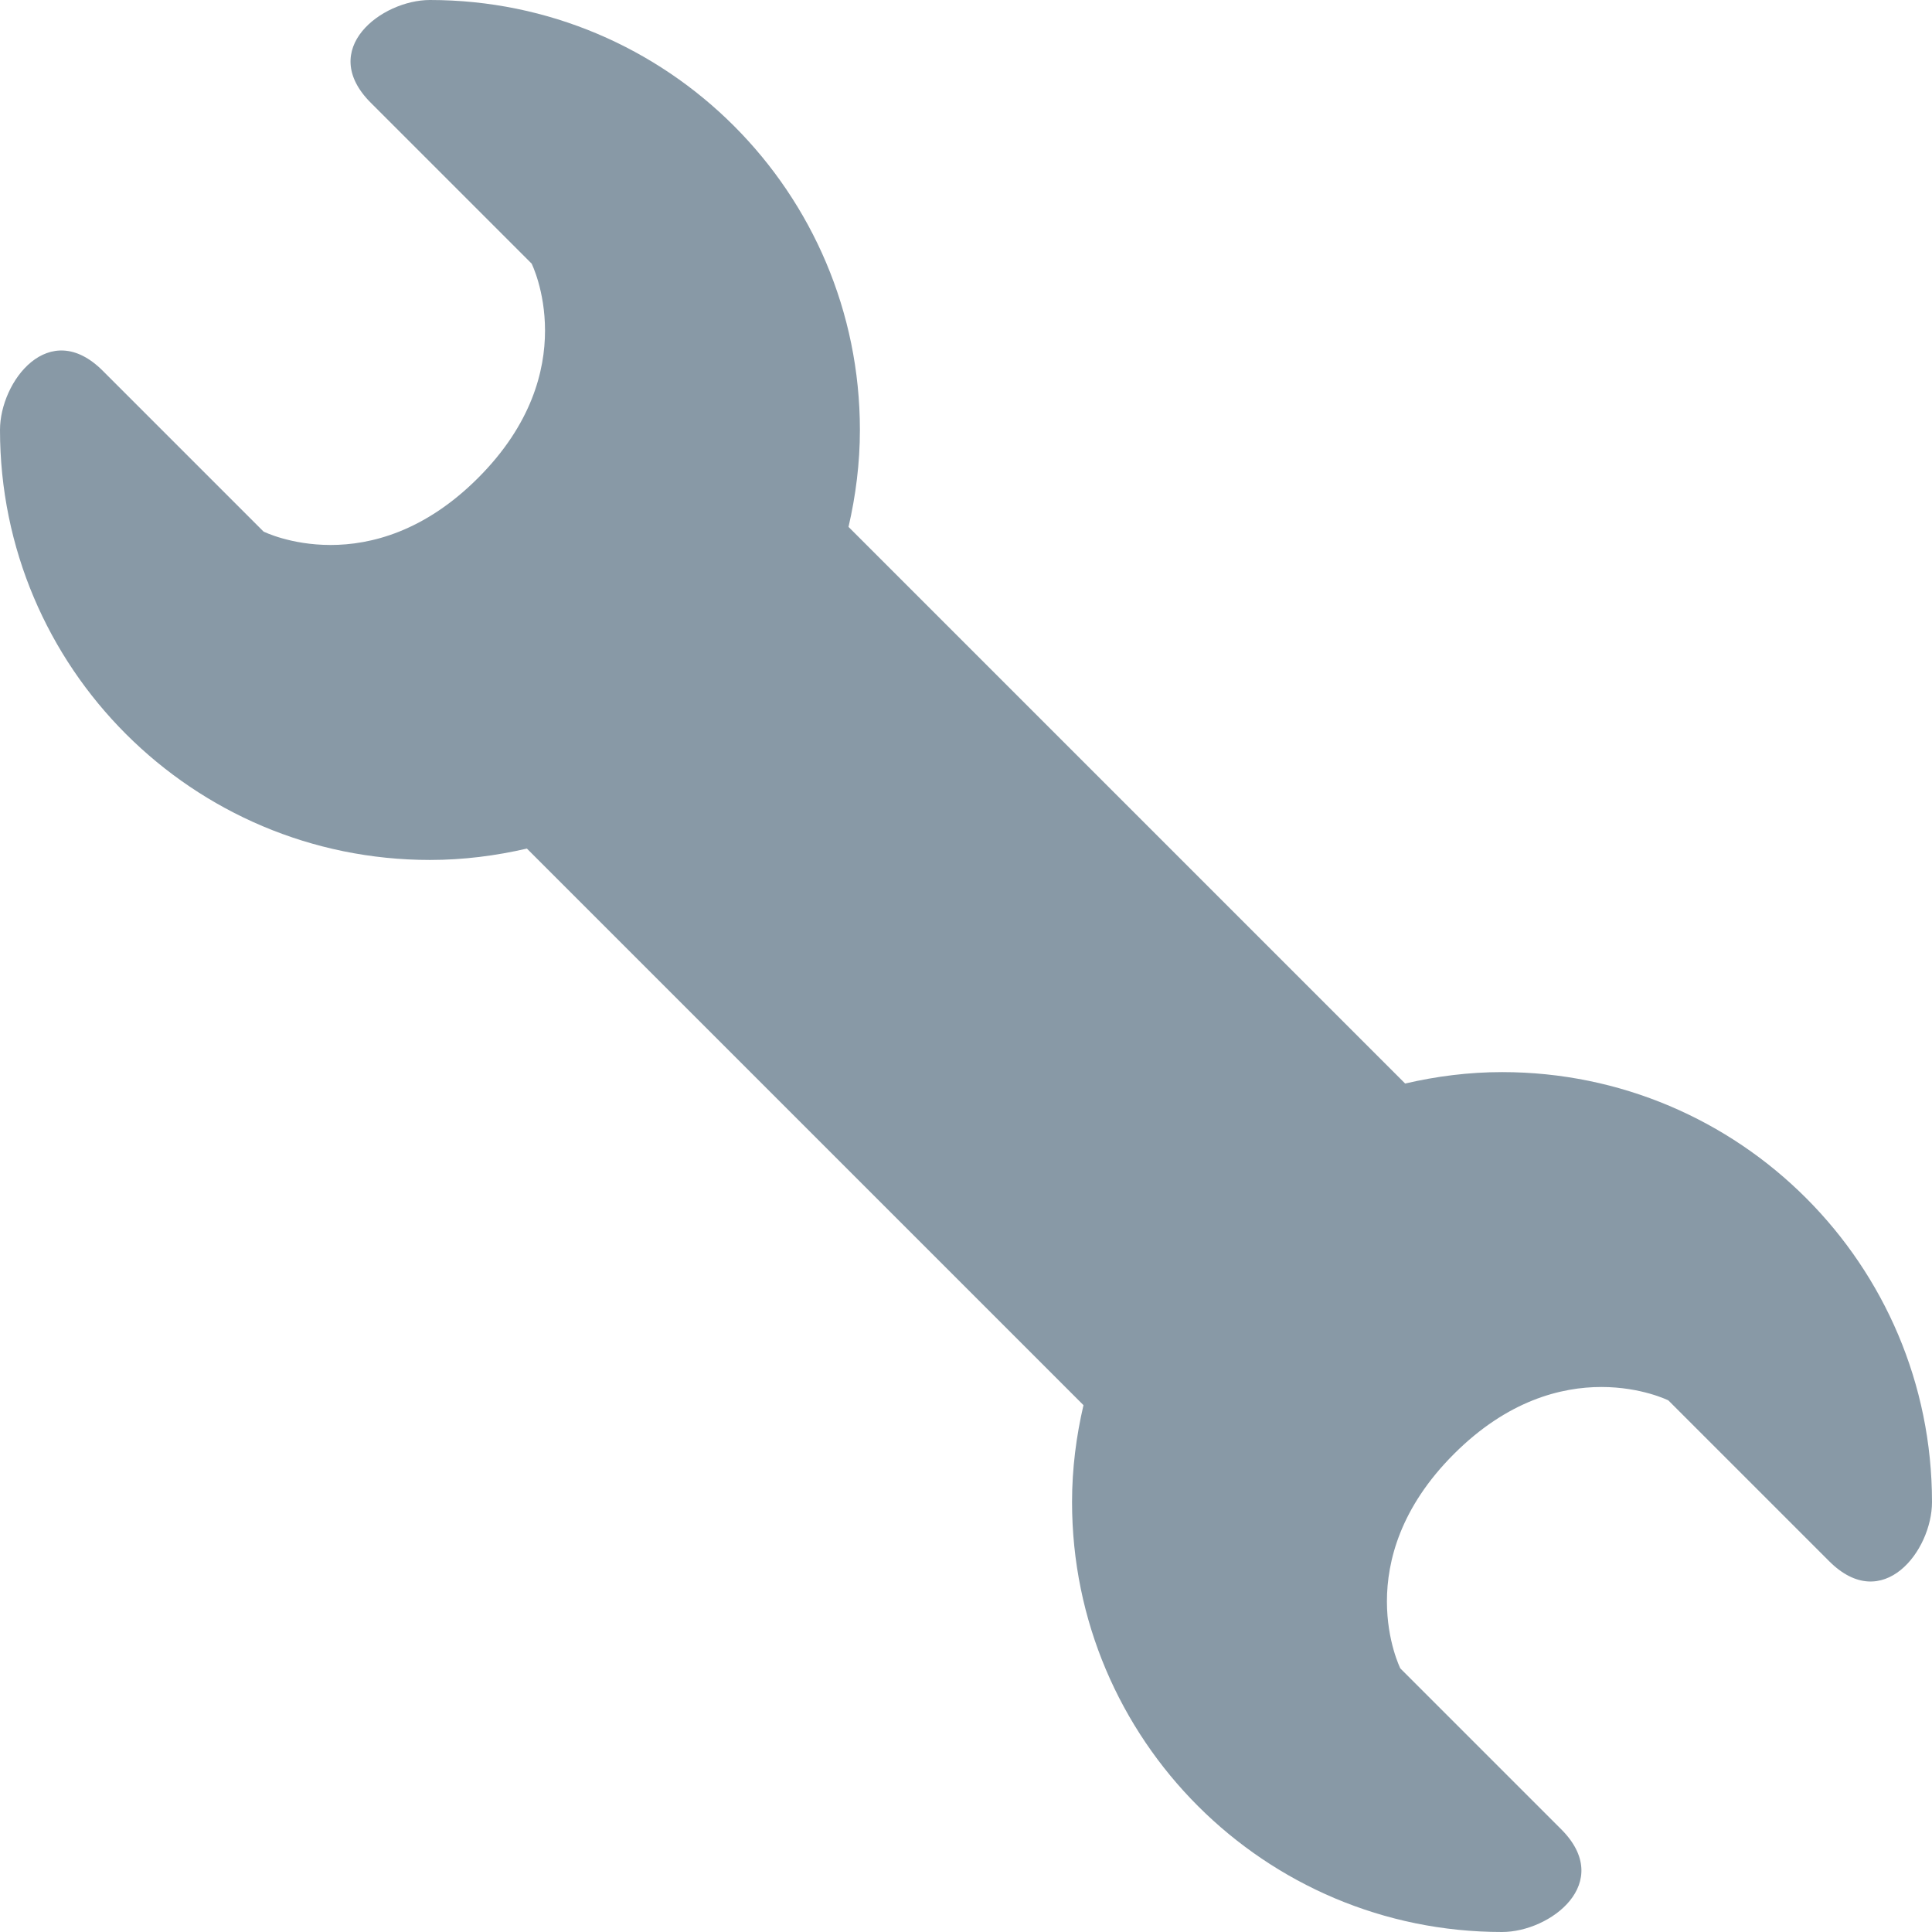
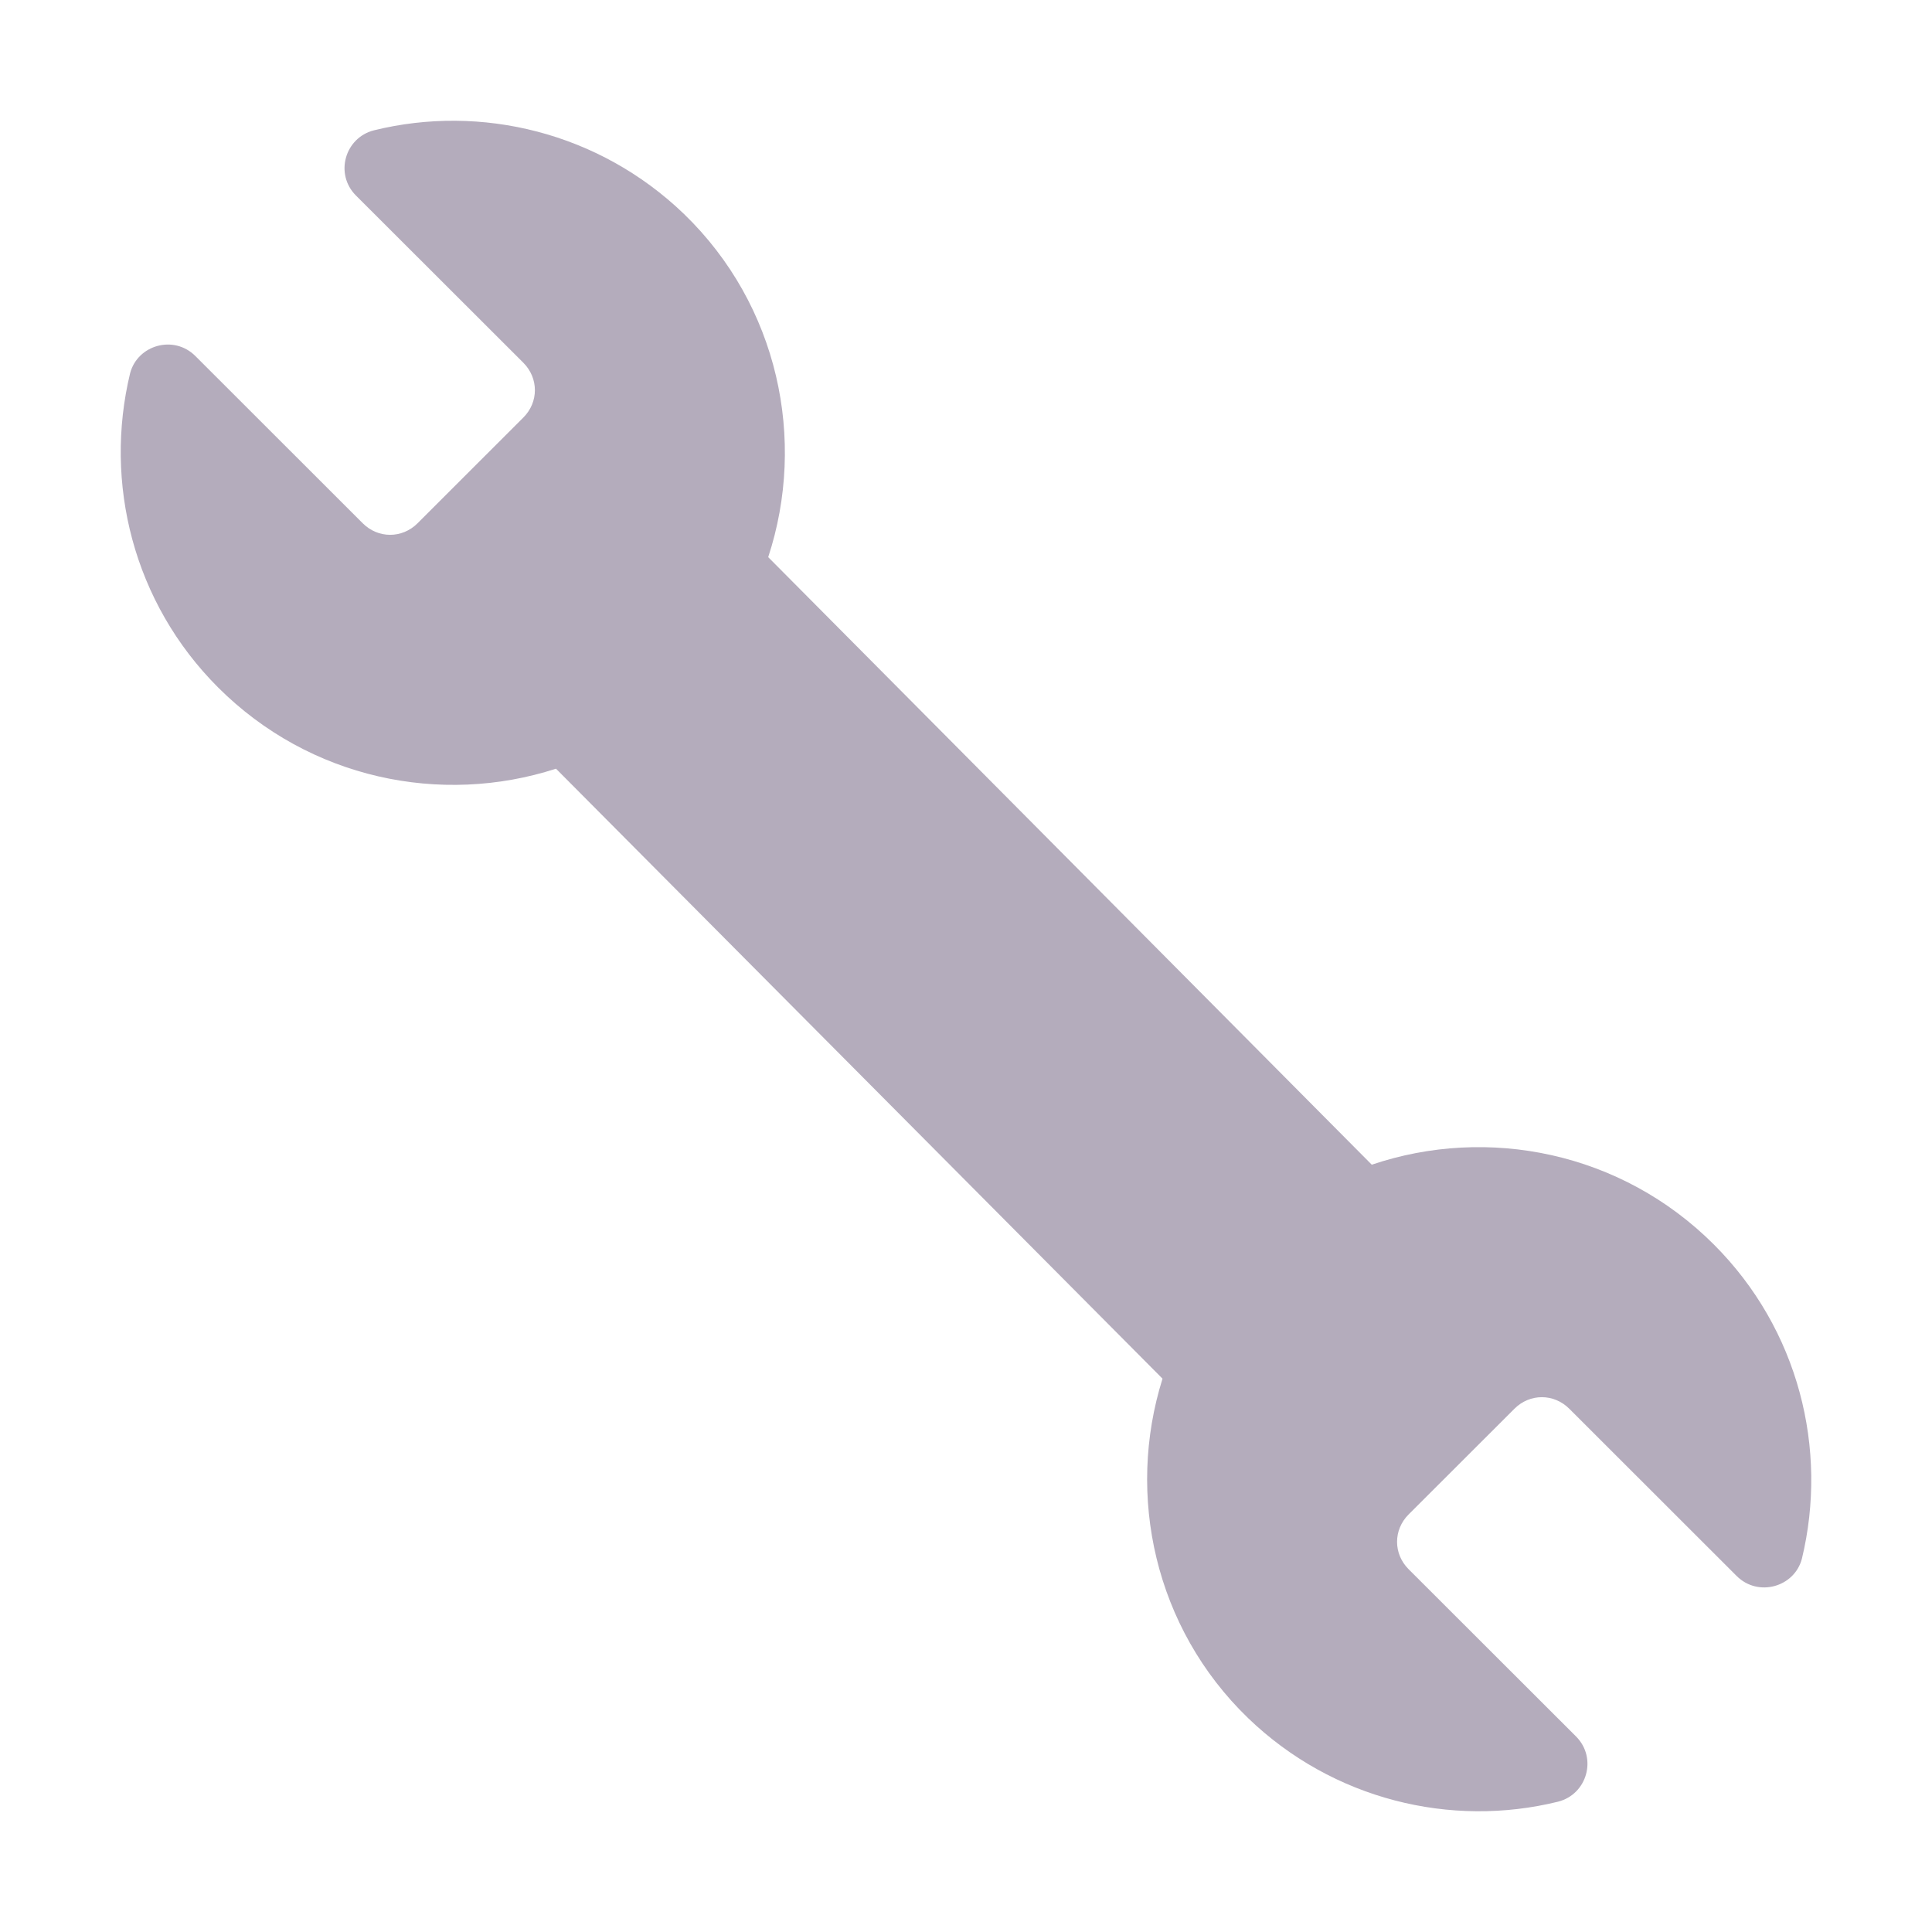
- <svg xmlns="http://www.w3.org/2000/svg" viewBox="0 0 36 36">
-   <path fill="#8899A6" d="M27.989 19.977c-.622 0-1.225.078-1.806.213L15.811 9.818c.134-.581.212-1.184.212-1.806C16.023 3.587 12.436 0 8.012 0 7.11 0 5.91.916 6.909 1.915l2.997 2.997s.999 1.998-.999 3.995-3.996.998-3.996.998L1.915 6.909C.916 5.91 0 7.105 0 8.012c0 4.425 3.587 8.012 8.012 8.012.622 0 1.225-.078 1.806-.212l10.371 10.371c-.135.581-.213 1.184-.213 1.806 0 4.425 3.588 8.011 8.012 8.011.901 0 2.101-.916 1.102-1.915l-2.997-2.997s-.999-1.998.999-3.995 3.995-.999 3.995-.999l2.997 2.997c1 .999 1.916-.196 1.916-1.102 0-4.425-3.587-8.012-8.011-8.012z" />
+ <svg xmlns="http://www.w3.org/2000/svg" width="32" height="32" viewBox="0 0 32 32" fill="none">
+   <path d="M3.236 5.897L6.008 8.667C6.263 8.922 6.661 8.922 6.916 8.667L8.669 6.915C8.923 6.661 8.923 6.264 8.669 6.009L5.896 3.239C5.539 2.882 5.713 2.281 6.192 2.159C7.965 1.721 9.922 2.19 11.329 3.544C12.893 5.056 13.362 7.285 12.724 9.228L22.721 19.291C24.642 18.641 26.853 19.08 28.387 20.613C29.794 22.019 30.283 24.005 29.845 25.818C29.722 26.286 29.121 26.459 28.764 26.103L25.992 23.333C25.737 23.078 25.339 23.078 25.084 23.333L23.331 25.084C23.076 25.339 23.076 25.736 23.331 25.991L26.104 28.761C26.46 29.118 26.287 29.719 25.808 29.841C24.035 30.279 22.078 29.811 20.671 28.456C19.124 26.961 18.649 24.764 19.255 22.835L9.209 12.732C7.305 13.349 5.129 12.901 3.613 11.387C2.206 9.981 1.717 7.995 2.155 6.182C2.278 5.714 2.879 5.54 3.236 5.897Z" fill="#B4ACBC" />
</svg>
